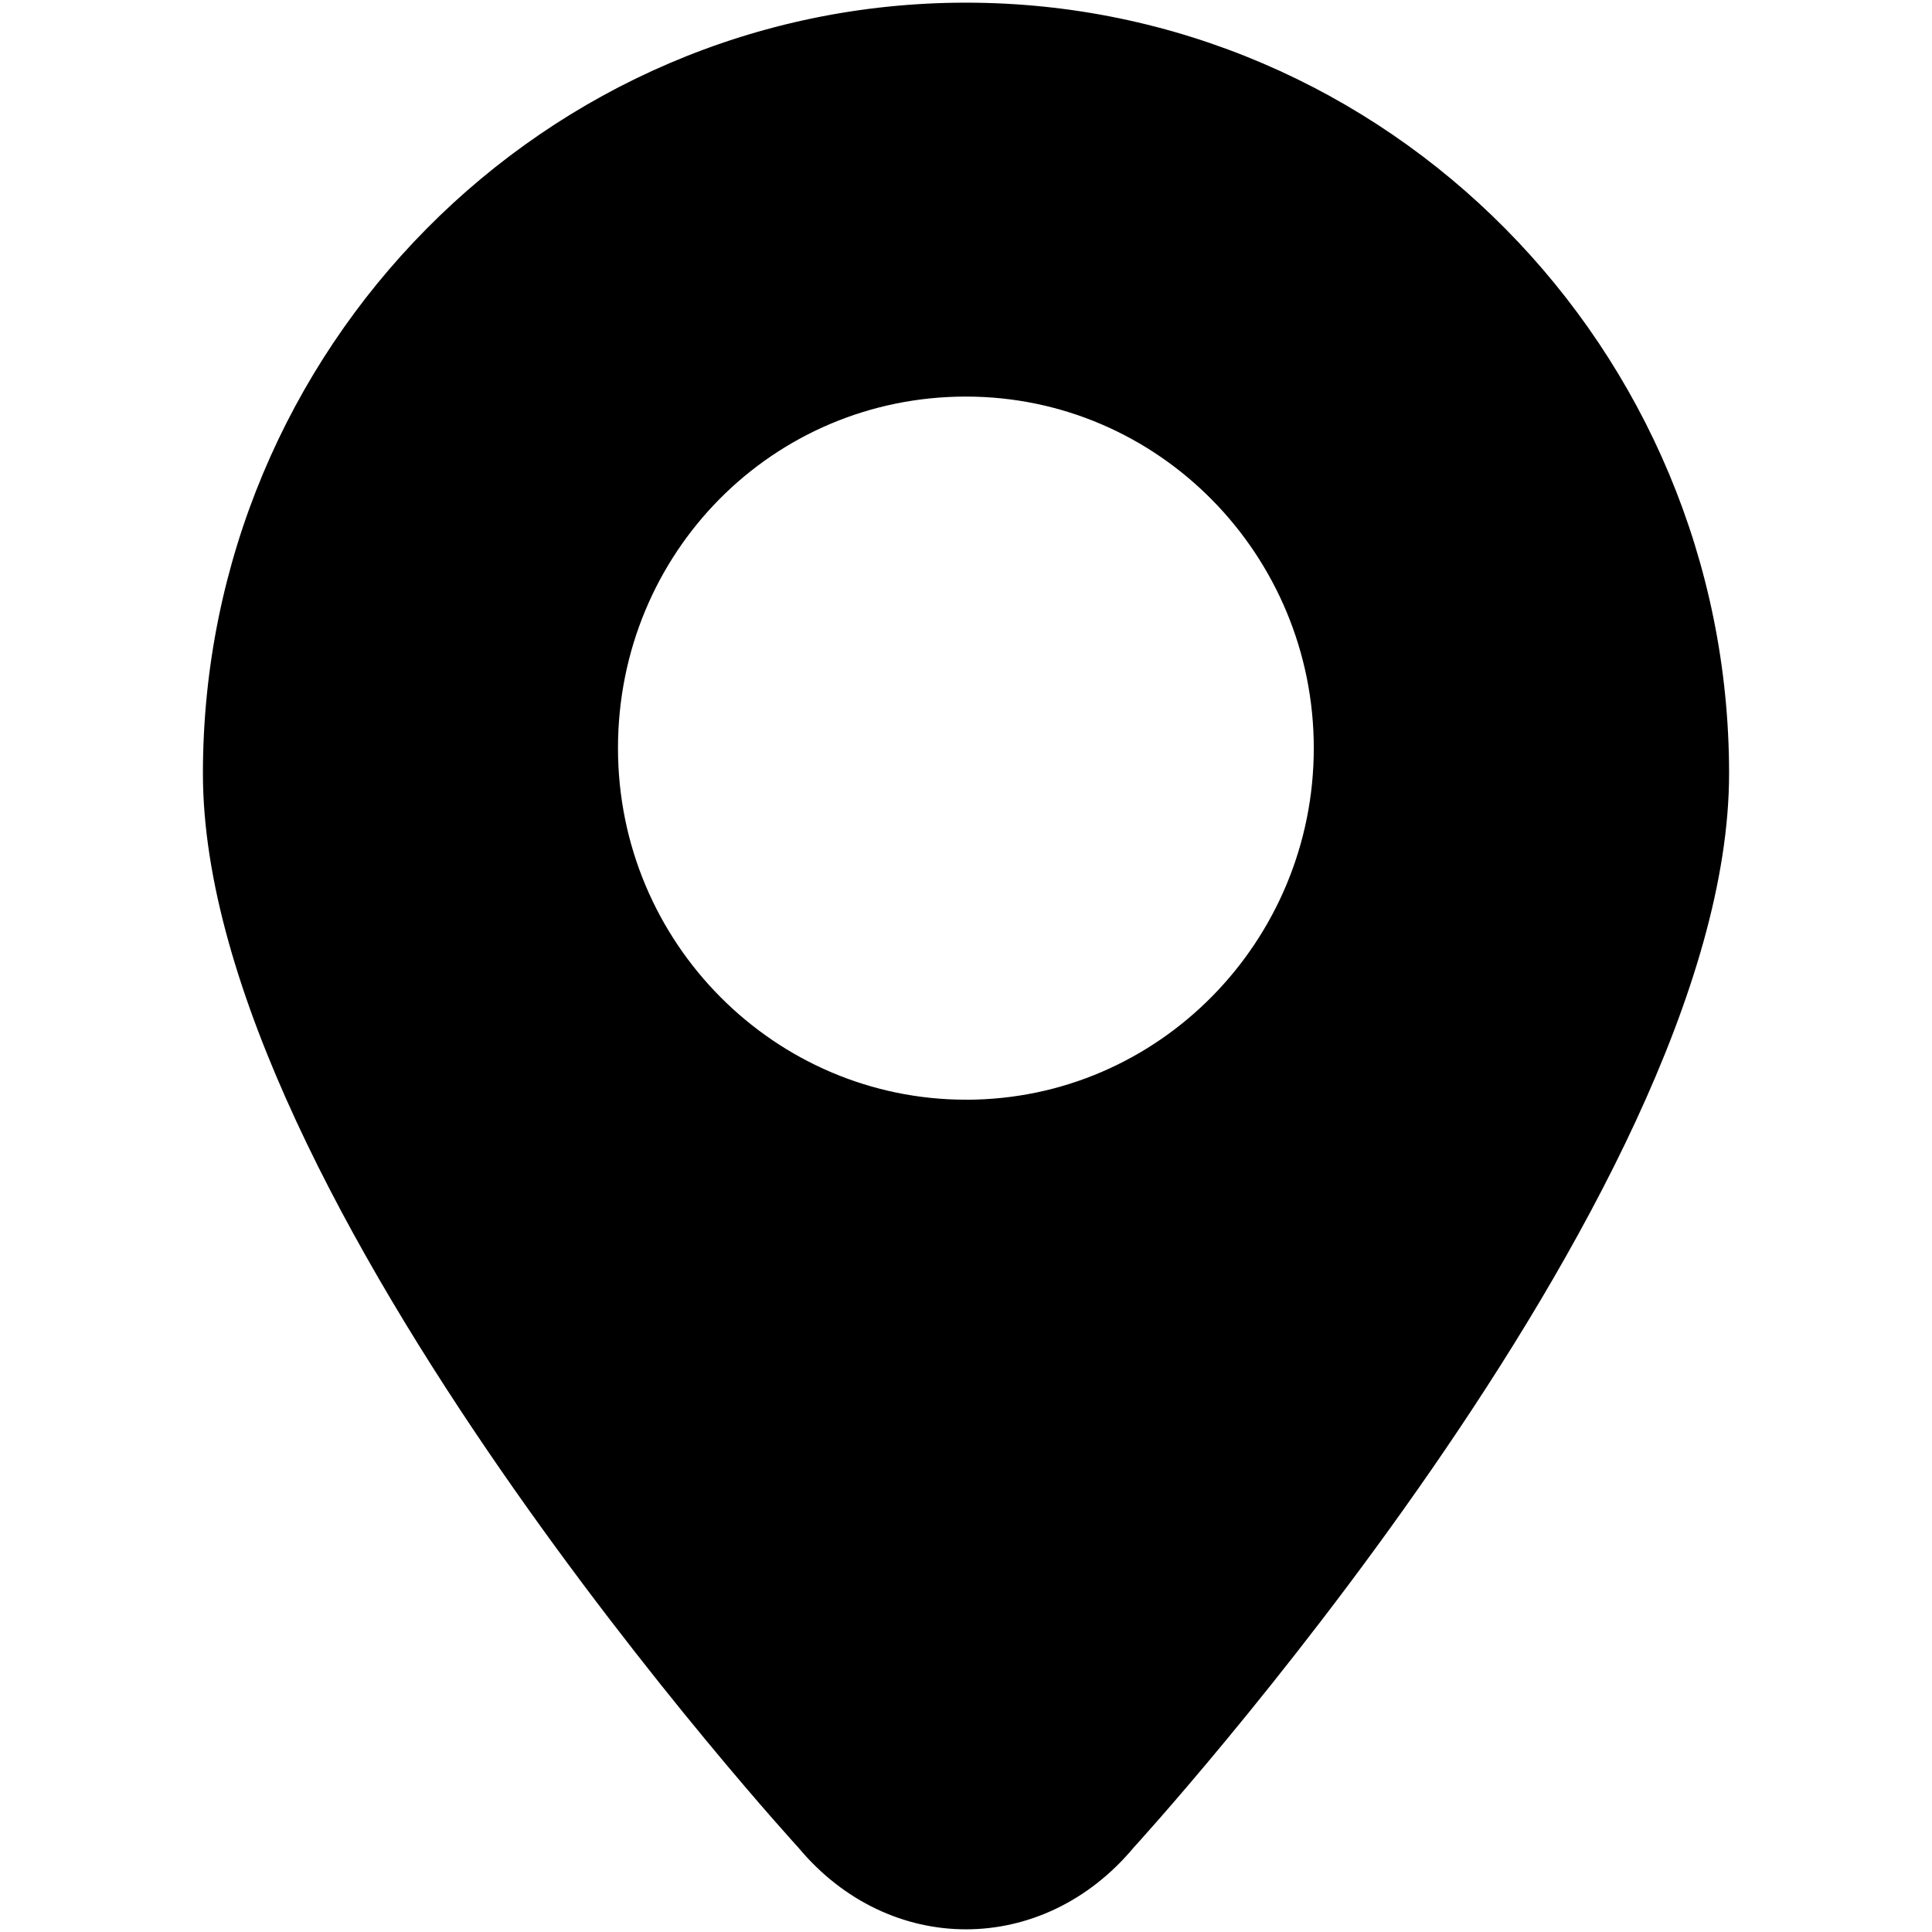
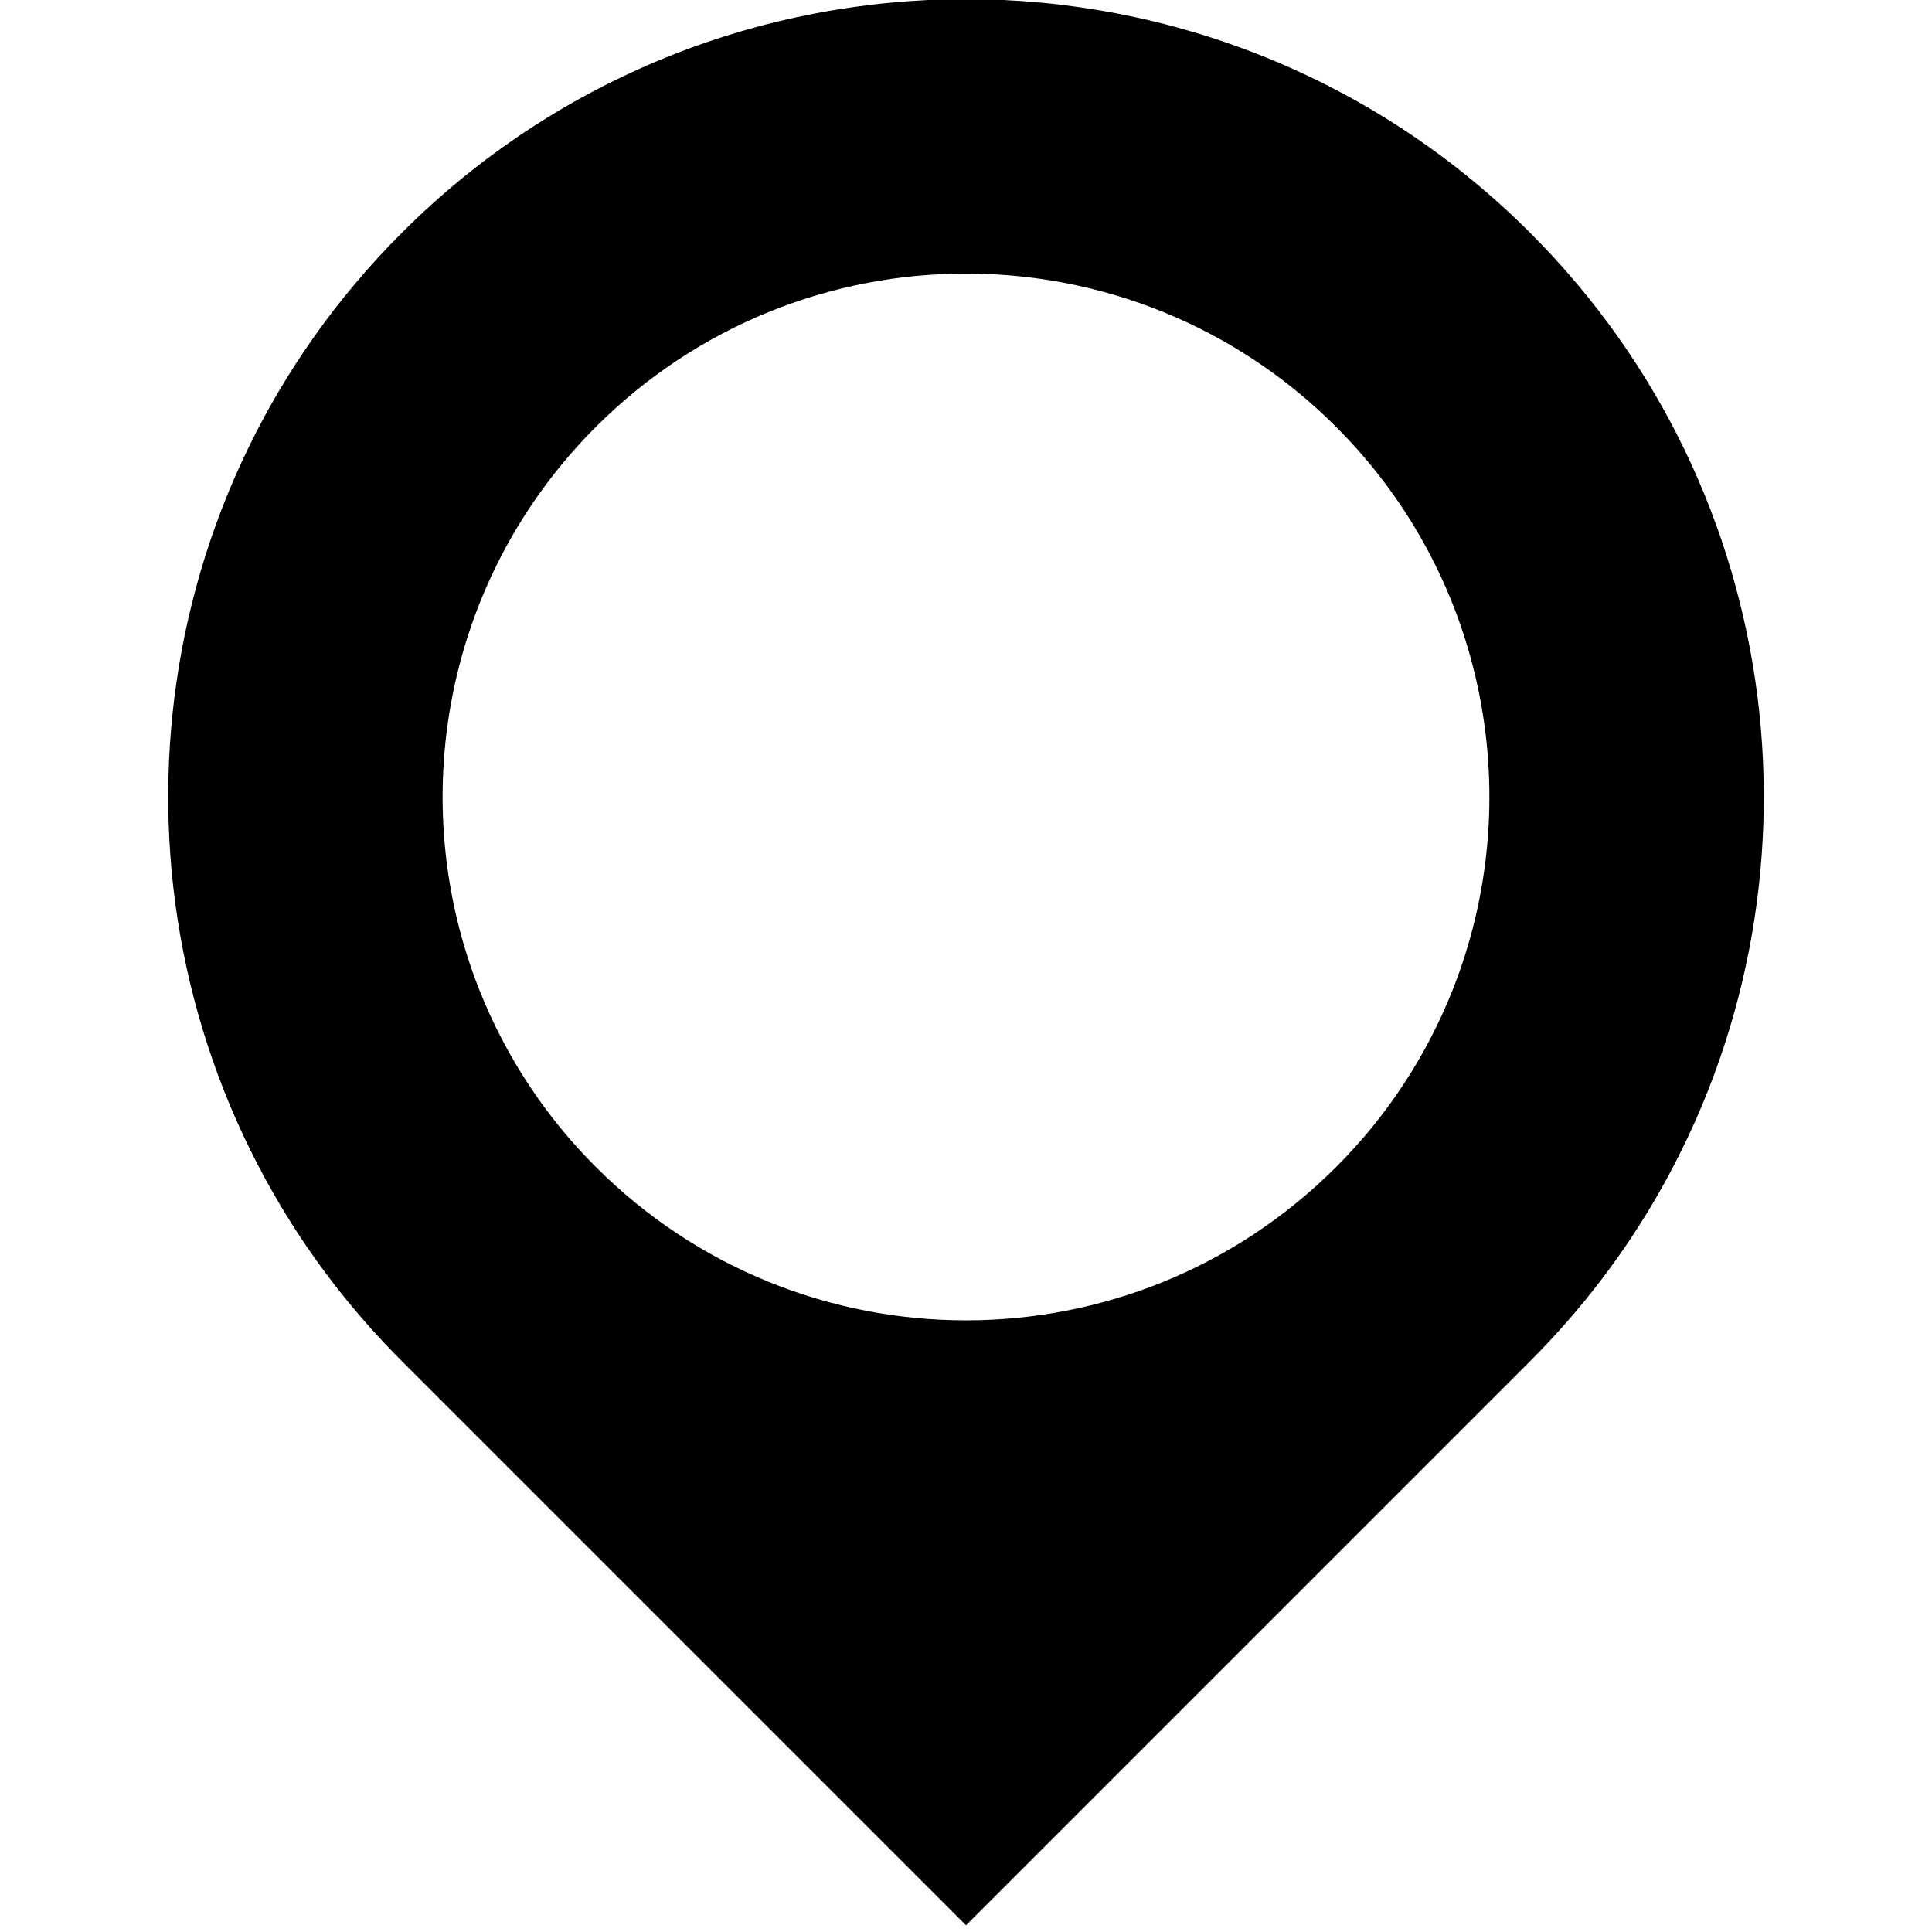
<svg xmlns="http://www.w3.org/2000/svg" width="512" height="512" viewBox="0 0 1024 1024">
-   <path fill="#000" stroke="#000" stroke-width="4" d="M511.966 3.413c-221.921 0-402.415 182.361-402.415 406.573 0 224.215 315.133 567.992 315.133 567.992 47.342 56.808 127.225 56.808 174.632 0 0 0 315.133-343.79 315.133-568.006C914.452 185.76 733.894 3.413 511.966 3.413zm0 581.451c-102.08 0-186.42-83.729-186.42-188.344 0-104.608 82.856-188.327 186.42-188.327 103.557 0 186.368 85.2 186.368 188.34 0 103.145-82.797 188.345-186.368 188.345v-.014z" />
+   <path fill="#000" stroke="#000" stroke-width="4" d="M809.6 124.8c-164.352-164.352-430.848-164.352-595.2 0C77.12 262.08 54.528 470.72 146.624 631.488c18.112 31.68 40.704 61.44 67.776 88.512L512 1017.6 809.6 720c27.072-27.072 49.664-56.832 67.776-88.512C969.472 470.72 946.88 262.08 809.6 124.8zM709.568 619.968c-109.12 109.12-286.016 109.12-395.136 0a278.304 278.304 0 0 1-62.08-94.208c-40-100.48-19.264-219.584 62.08-300.928 109.12-109.12 286.016-109.12 395.136 0 81.344 81.344 102.08 200.448 62.08 300.928a278.304 278.304 0 0 1-62.08 94.208z" />
</svg>
